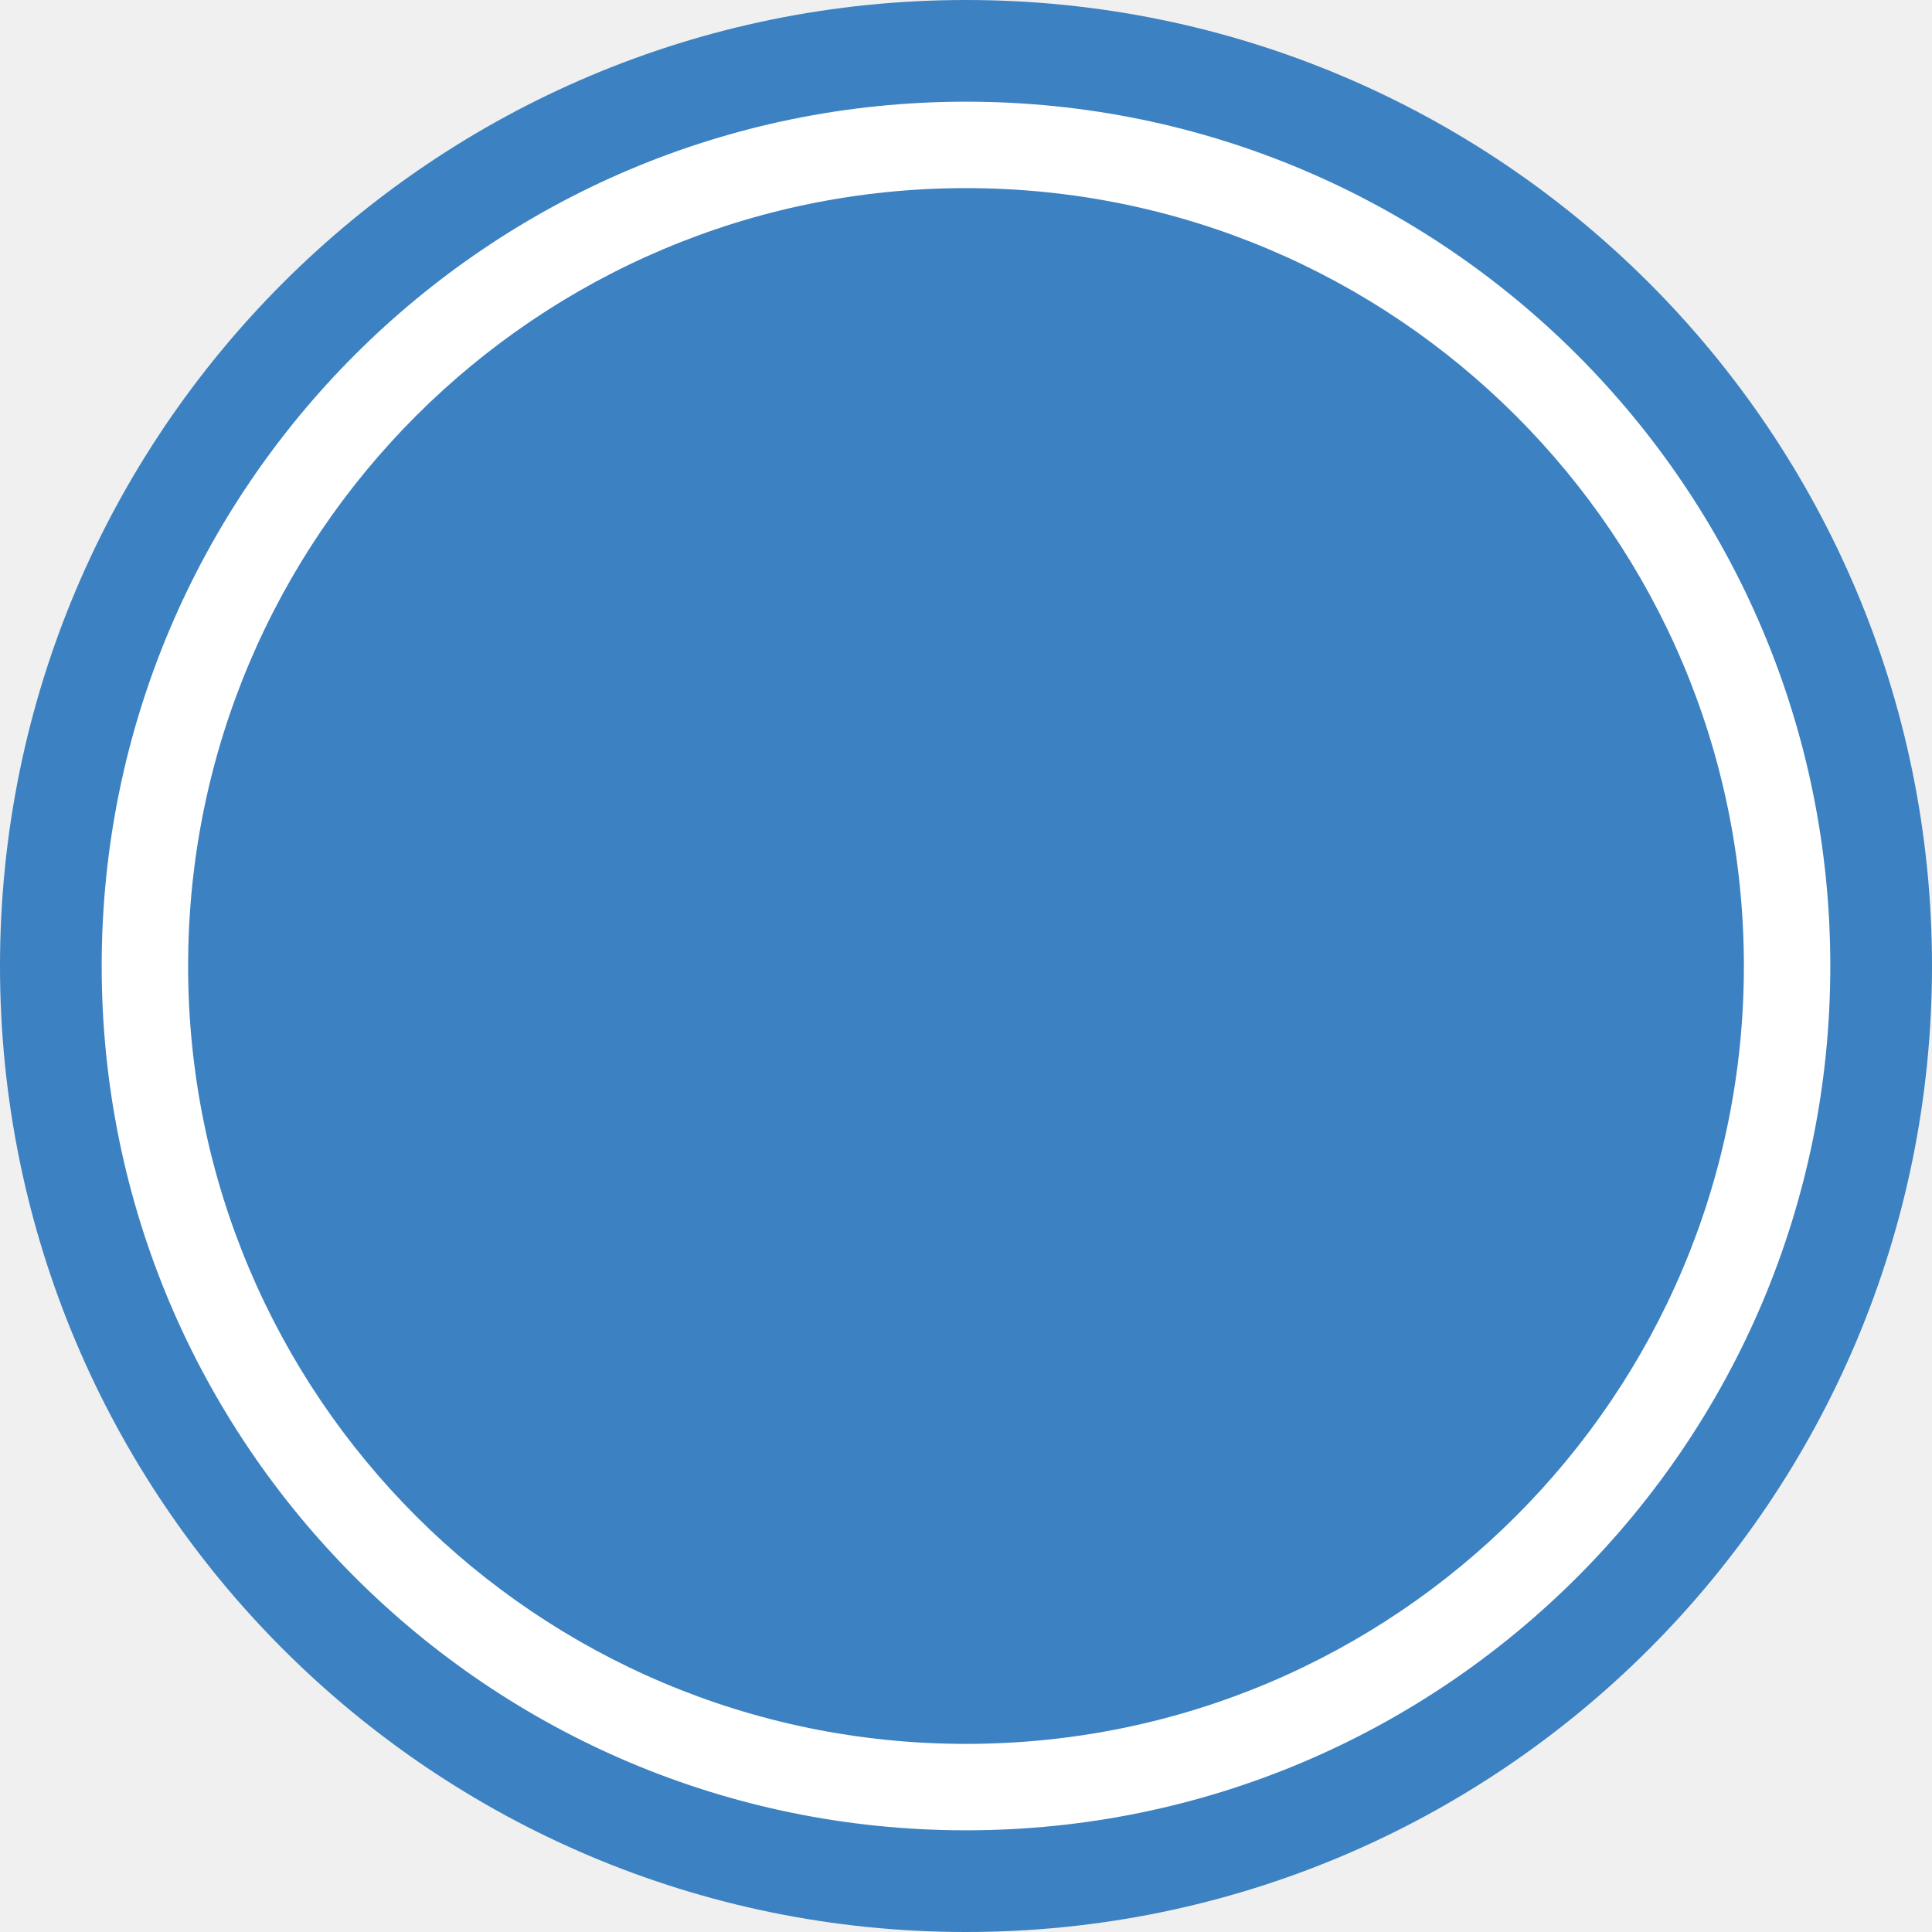
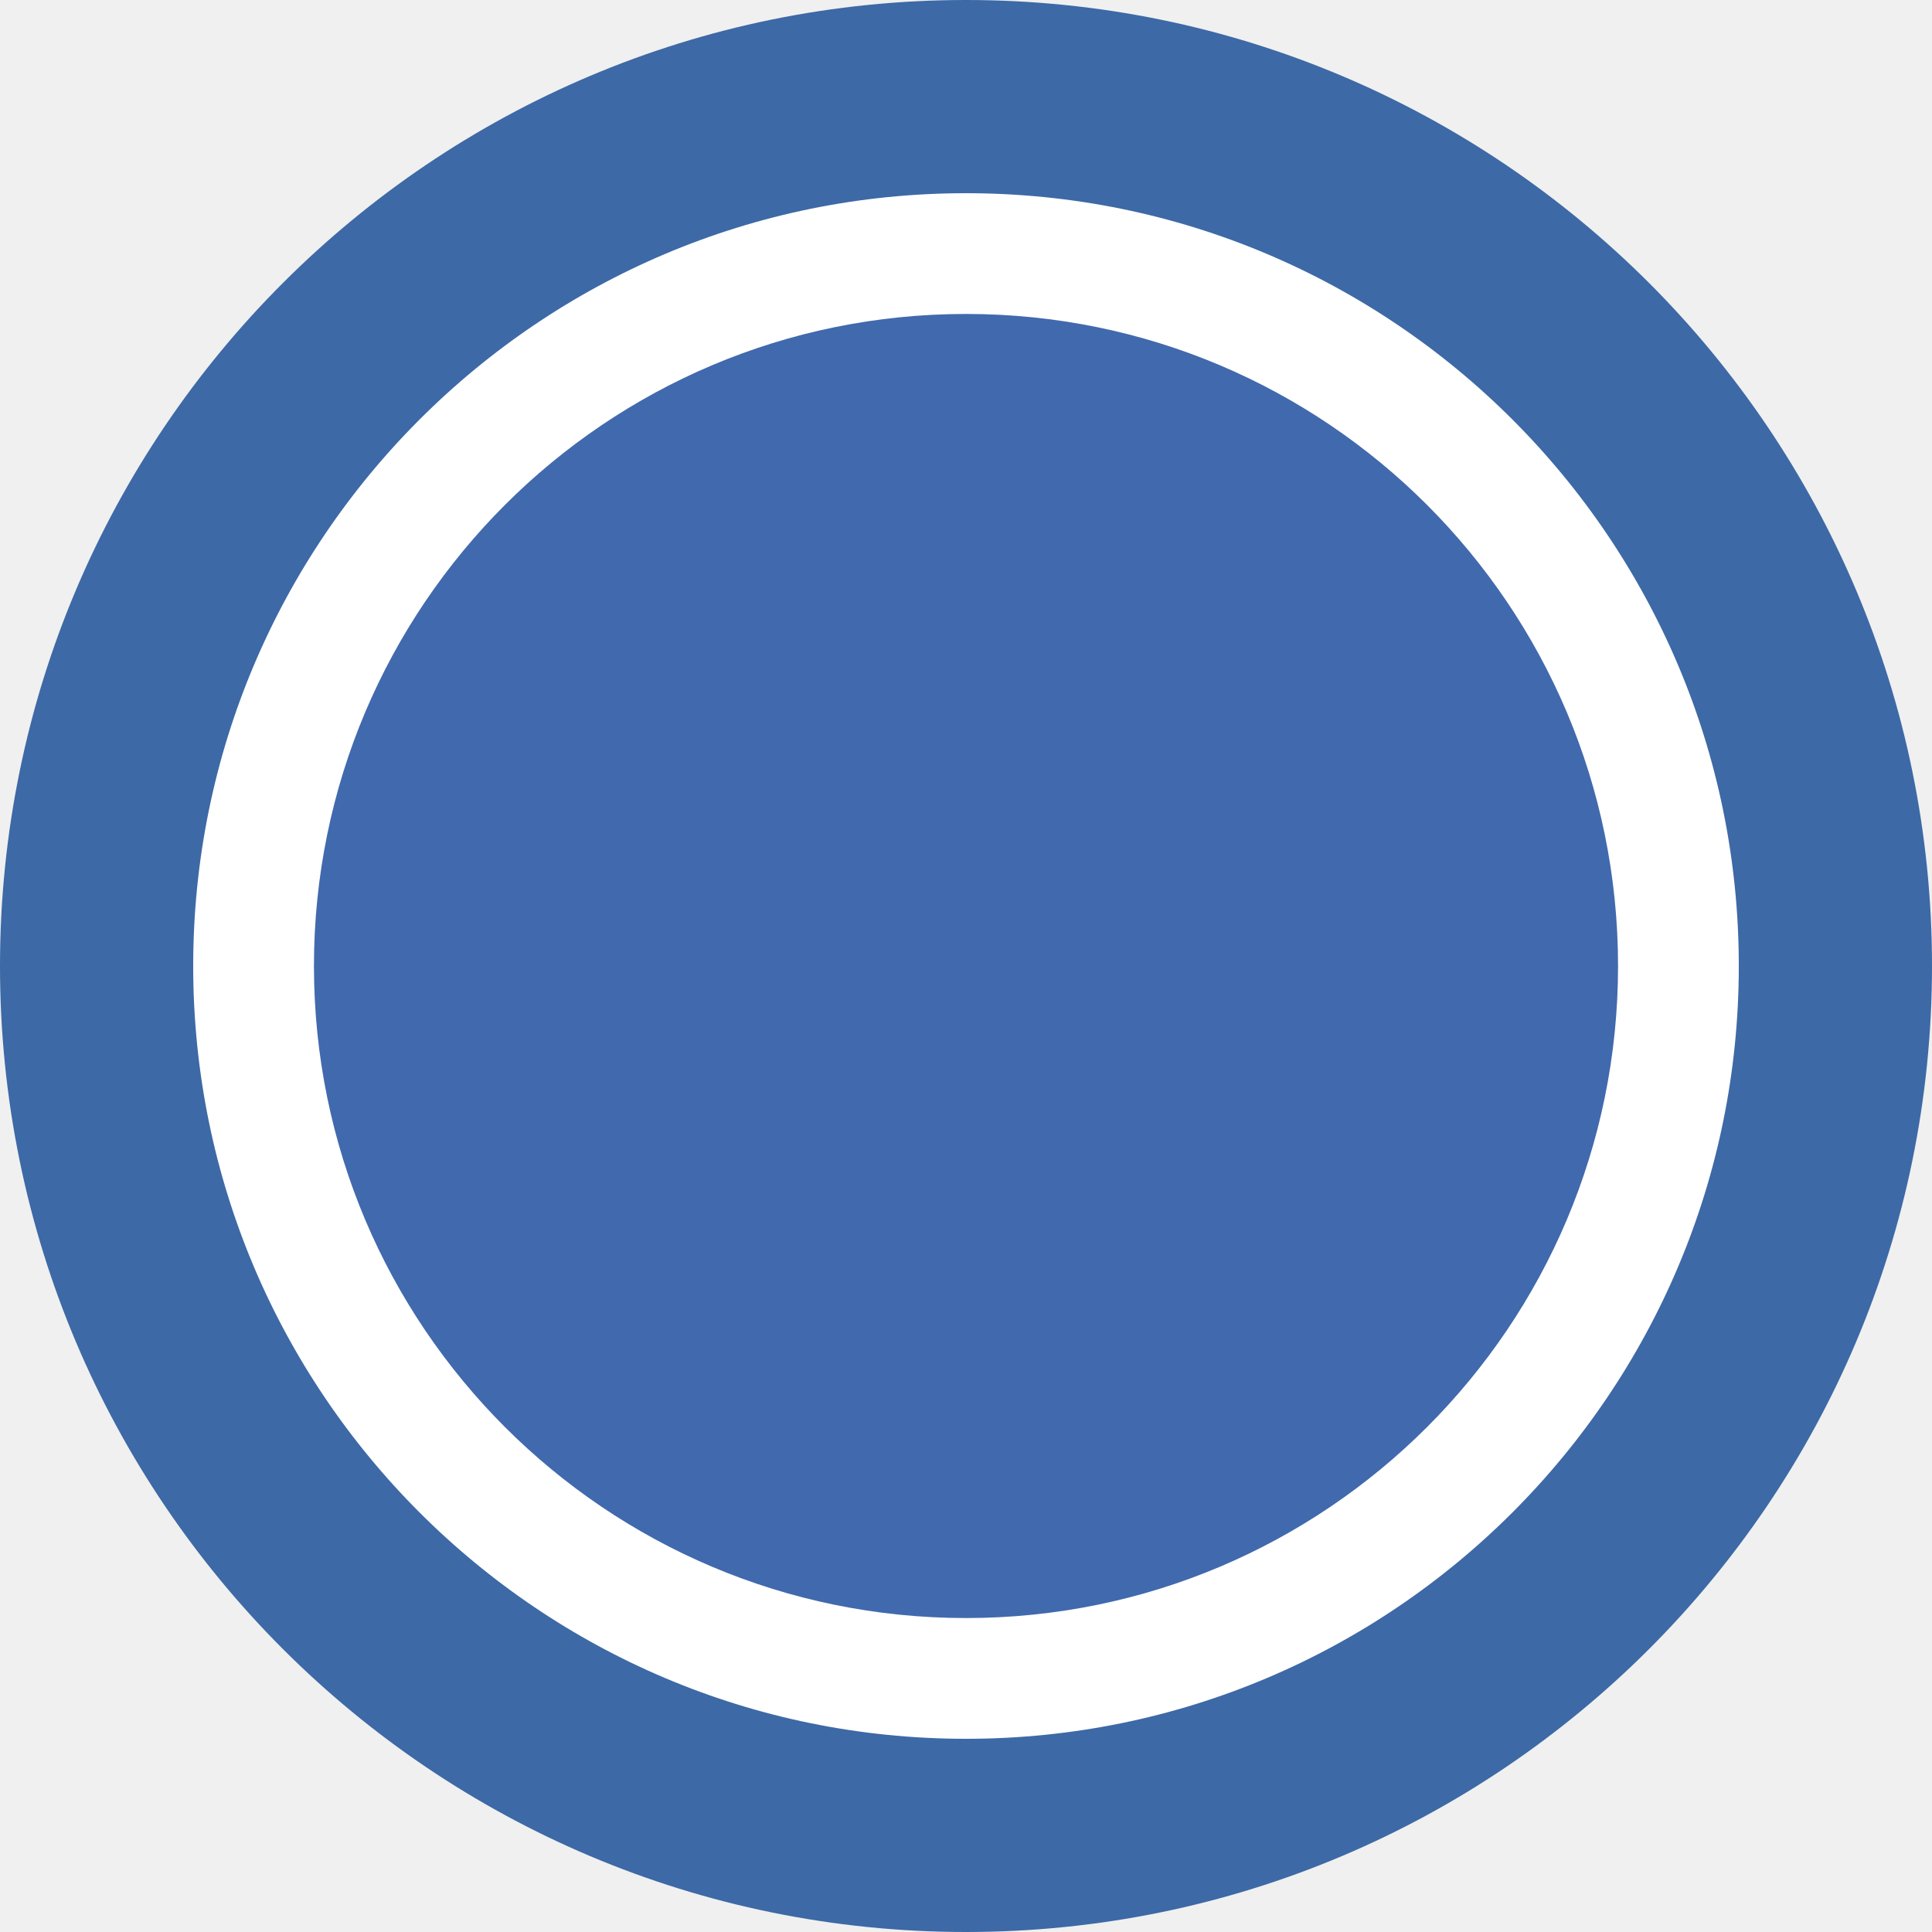
- <svg xmlns="http://www.w3.org/2000/svg" id="Layer_1" data-name="Layer 1" viewBox="0 0 38 38">
+ <svg xmlns="http://www.w3.org/2000/svg" id="Layer_1" data-name="Layer 1" viewBox="0 0 40 40">
  <defs>
-     <style>.cls-1{fill:#fff;stroke:#3c81c1;stroke-miterlimit:10;stroke-width:2px;}.cls-2{fill:#3c81c1;}</style>
+     <style>.cls-1{fill:#fff;stroke:#3d69a6;stroke-miterlimit:10;stroke-width:4px;}.cls-2{fill:#4169ad;}</style>
  </defs>
-   <circle class="cls-1" cx="19" cy="19" r="18" />
-   <circle class="cls-2" cx="19" cy="19" r="15.3" />
+   <circle class="cls-1" cx="20" cy="20" r="18" />
+   <circle class="cls-2" cx="20" cy="20" r="13.5" />
</svg>
